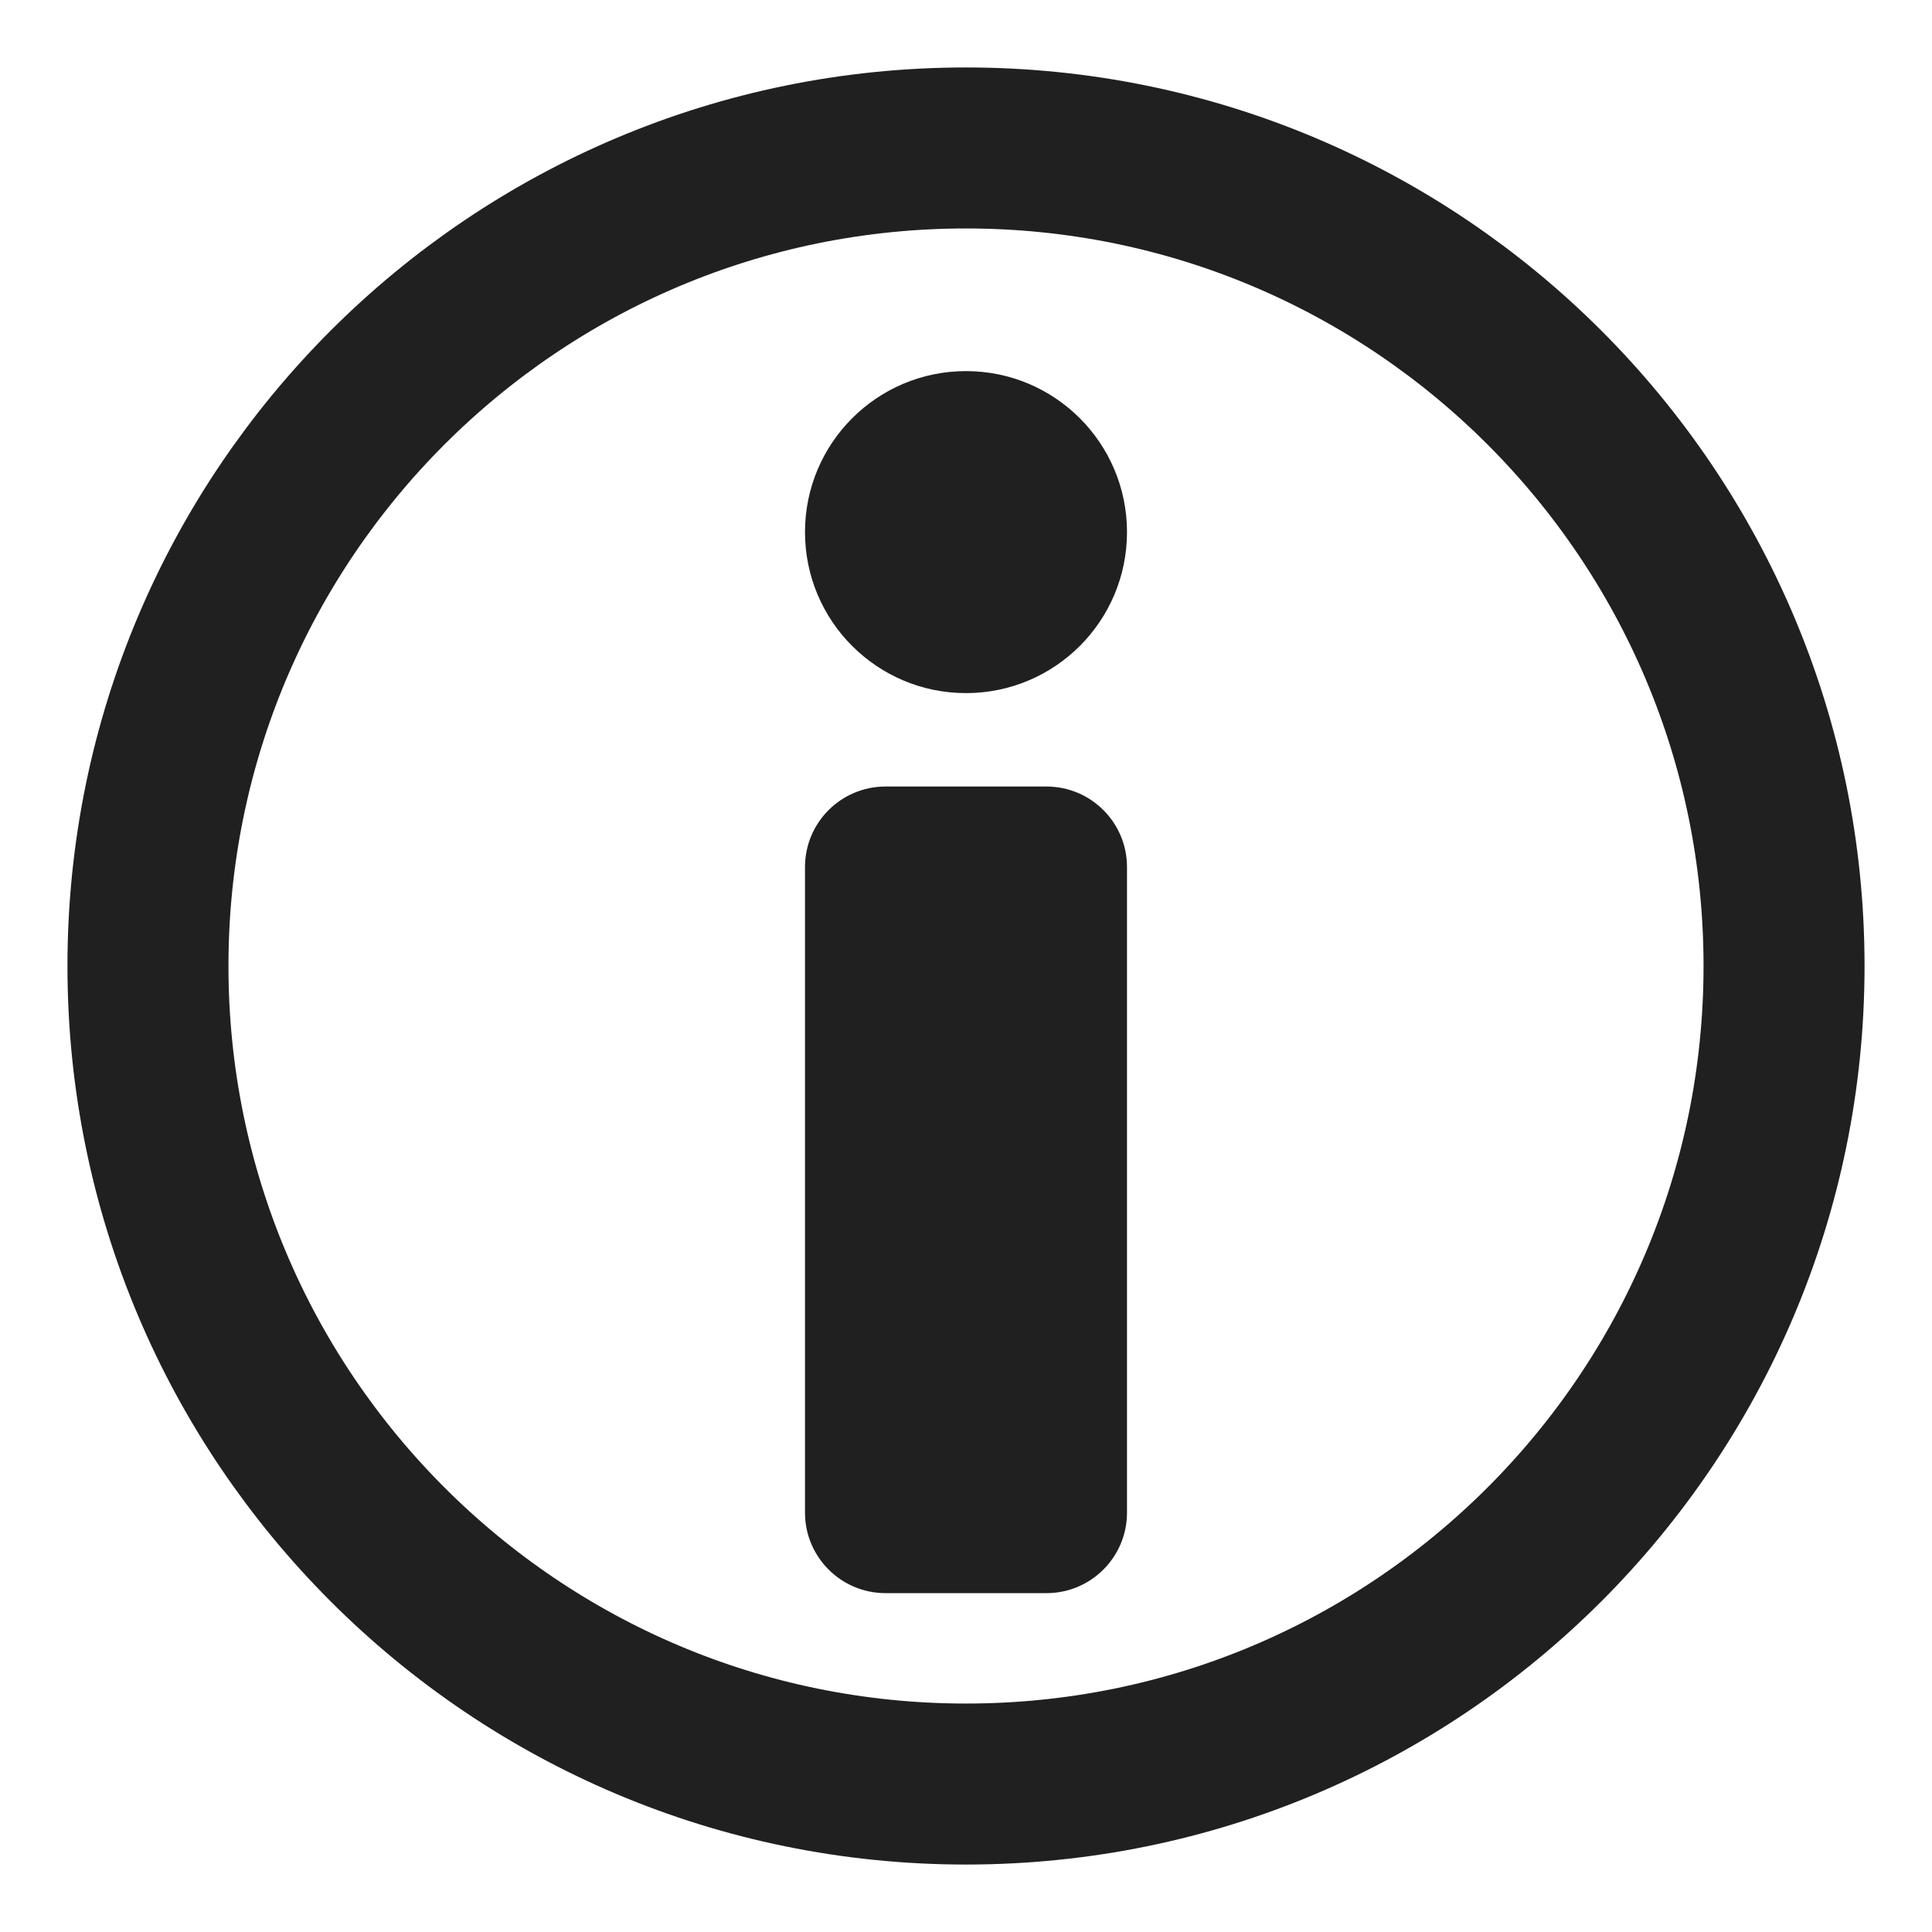
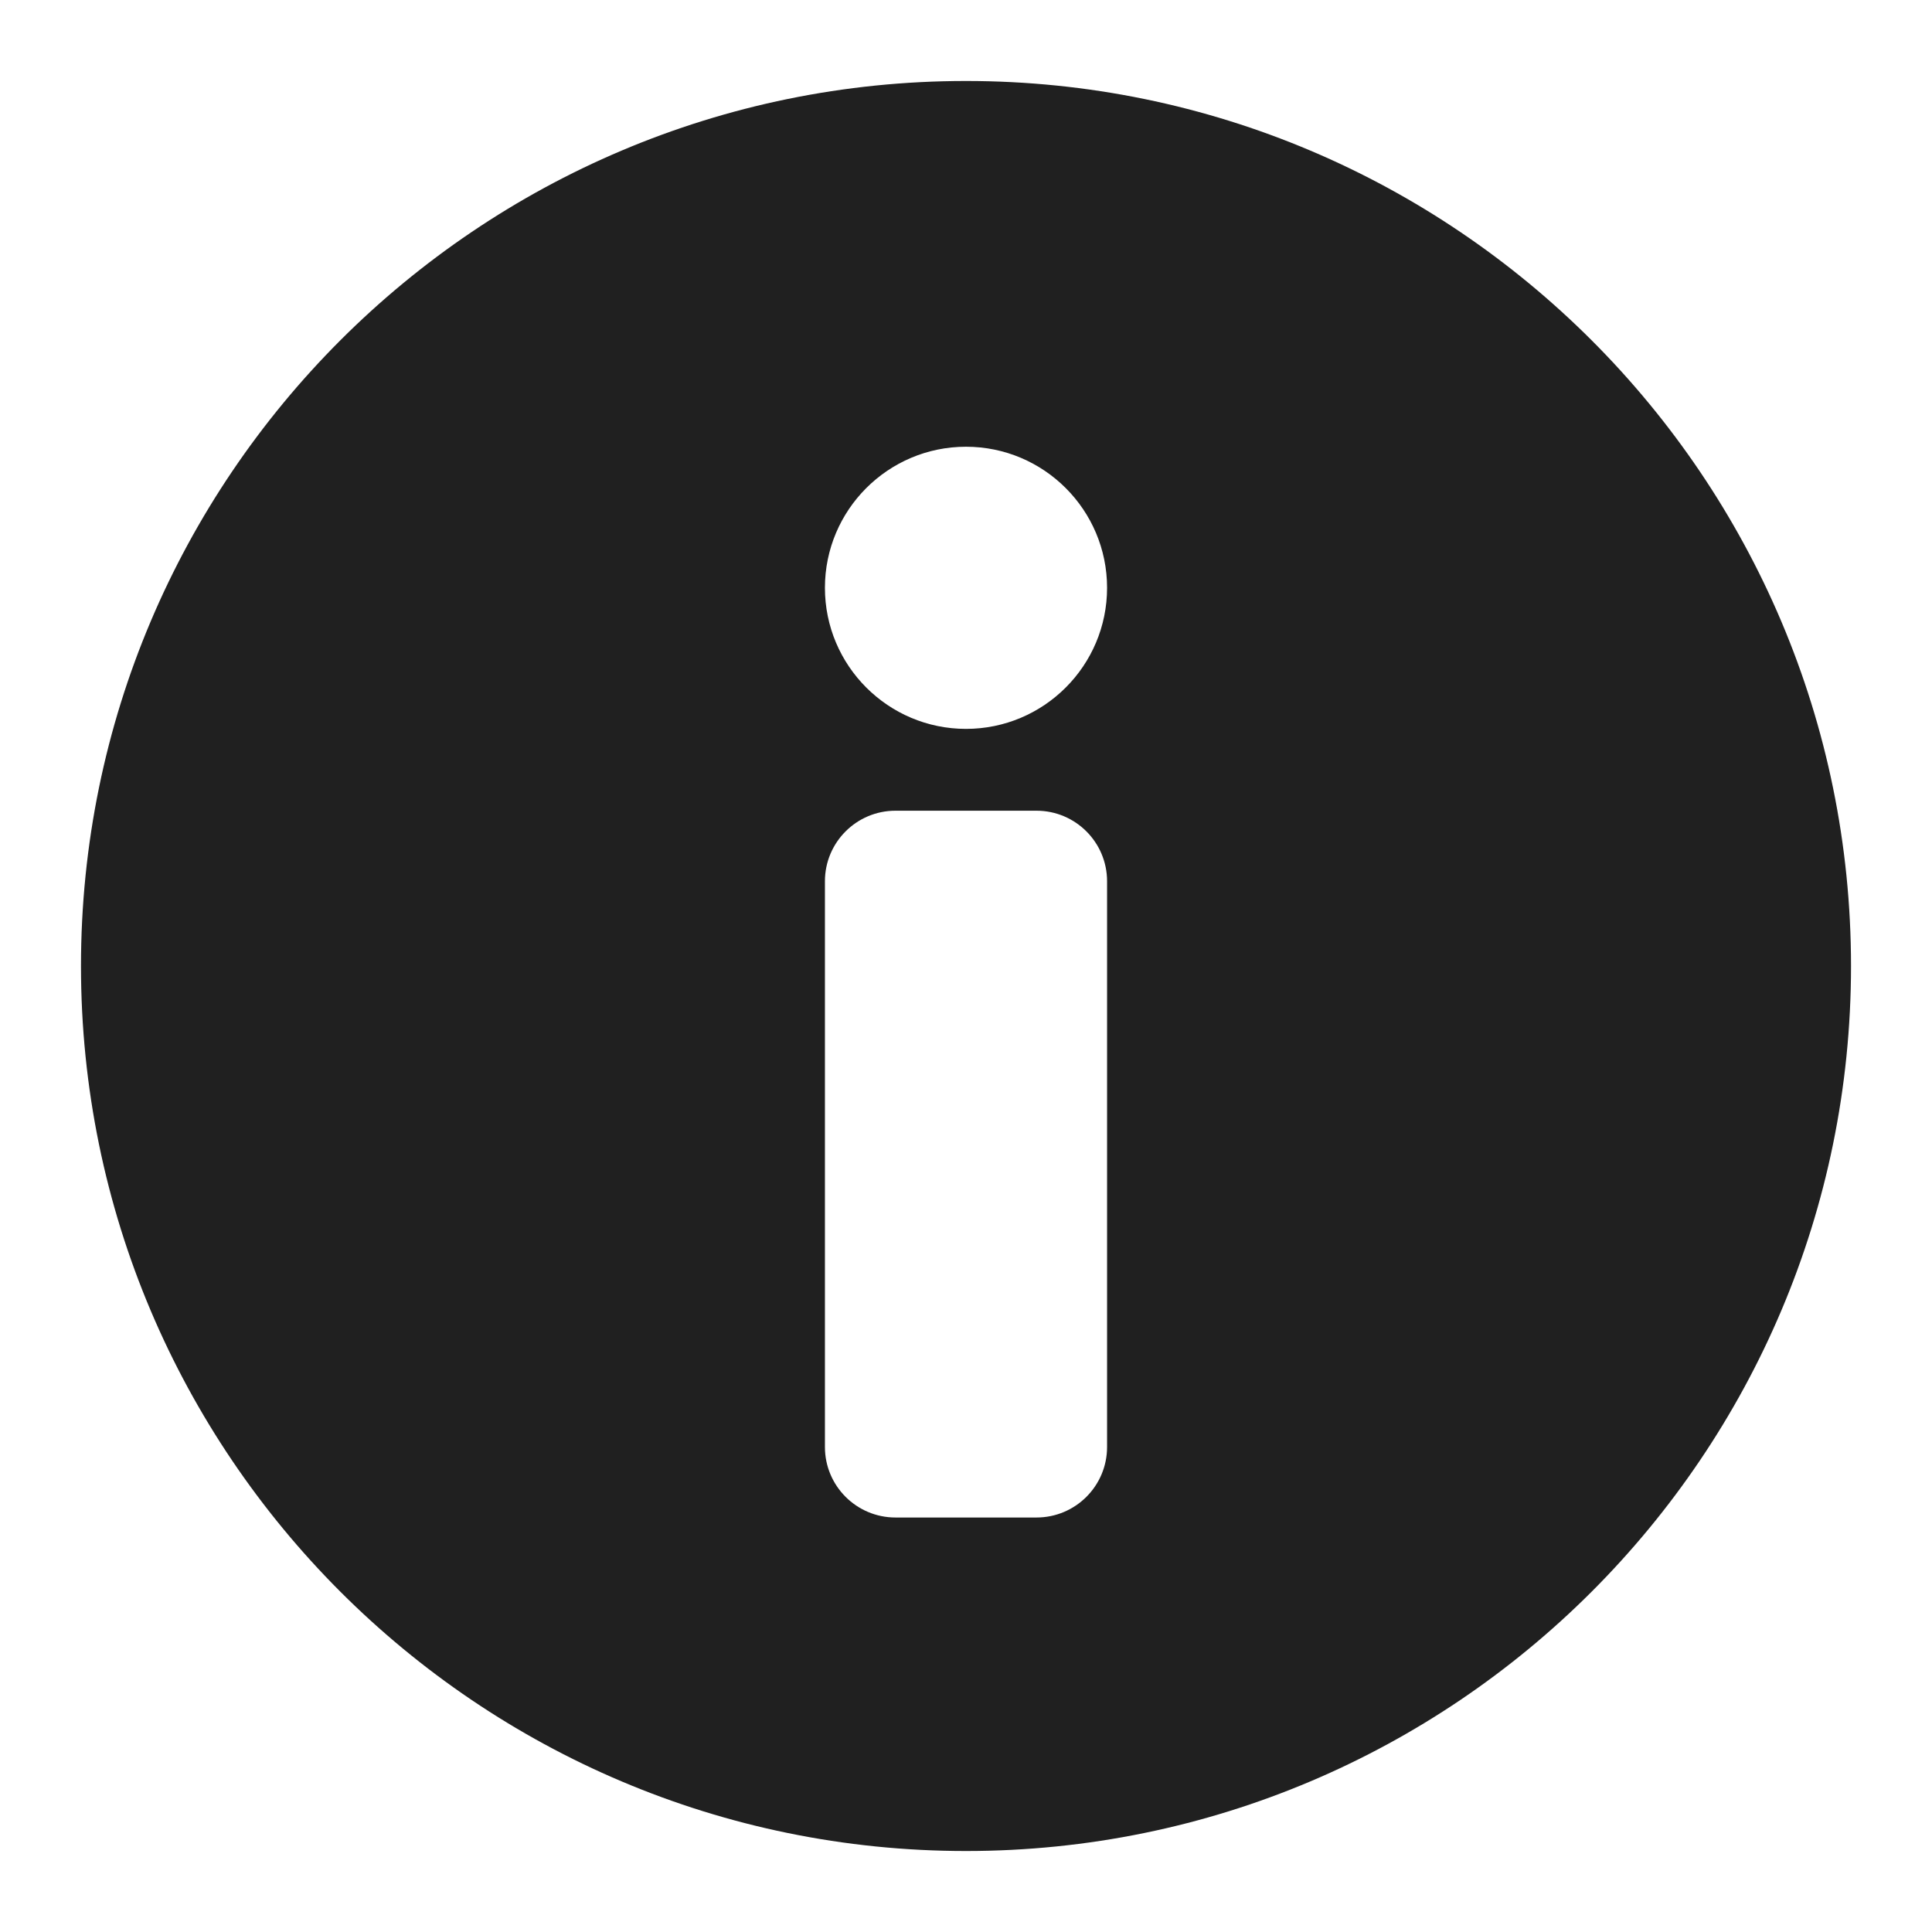
- <svg xmlns="http://www.w3.org/2000/svg" width="48px" height="48px" version="1.1">
-   <circle fill="none" stroke="#202020" stroke-width="4px" cx="24" cy="24" r="20.324" />
-   <g fill="#202020">
-     <path d="M28,21.541c0,-1.104 -0.896,-2 -2,-2l-4,-0c-1.104,-0 -2,0.896 -2,2l-0,16.04c-0,1.104 0.896,2 2,2l4,-0c1.104,-0 2,-0.896 2,-2l0,-16.04Z" />
-     <circle cx="24" cy="13.22" r="4" />
-   </g>
+ <svg xmlns="http://www.w3.org/2000/svg" width="48px" height="48px" viewBox="0 0 48 48" version="1.1">
+   <path fill="#202020" d="M24,2.012c12.135,0 21.988,9.853 21.988,21.988c-0,12.135 -9.853,21.988 -21.988,21.988c-12.135,-0 -21.988,-9.853 -21.988,-21.988c0,-12.135 9.853,-21.988 21.988,-21.988Zm3.505,19.883c-0,-0.968 -0.785,-1.753 -1.753,-1.753l-3.504,0c-0.968,0 -1.753,0.785 -1.753,1.753l0,14.055c0,0.967 0.785,1.752 1.753,1.752l3.504,0c0.968,0 1.753,-0.785 1.753,-1.752l-0,-14.055Zm-3.505,-10.796c-1.934,-0 -3.505,1.57 -3.505,3.505c0,1.934 1.571,3.505 3.505,3.505c1.934,-0 3.505,-1.571 3.505,-3.505c-0,-1.935 -1.571,-3.505 -3.505,-3.505Z" />
</svg>
